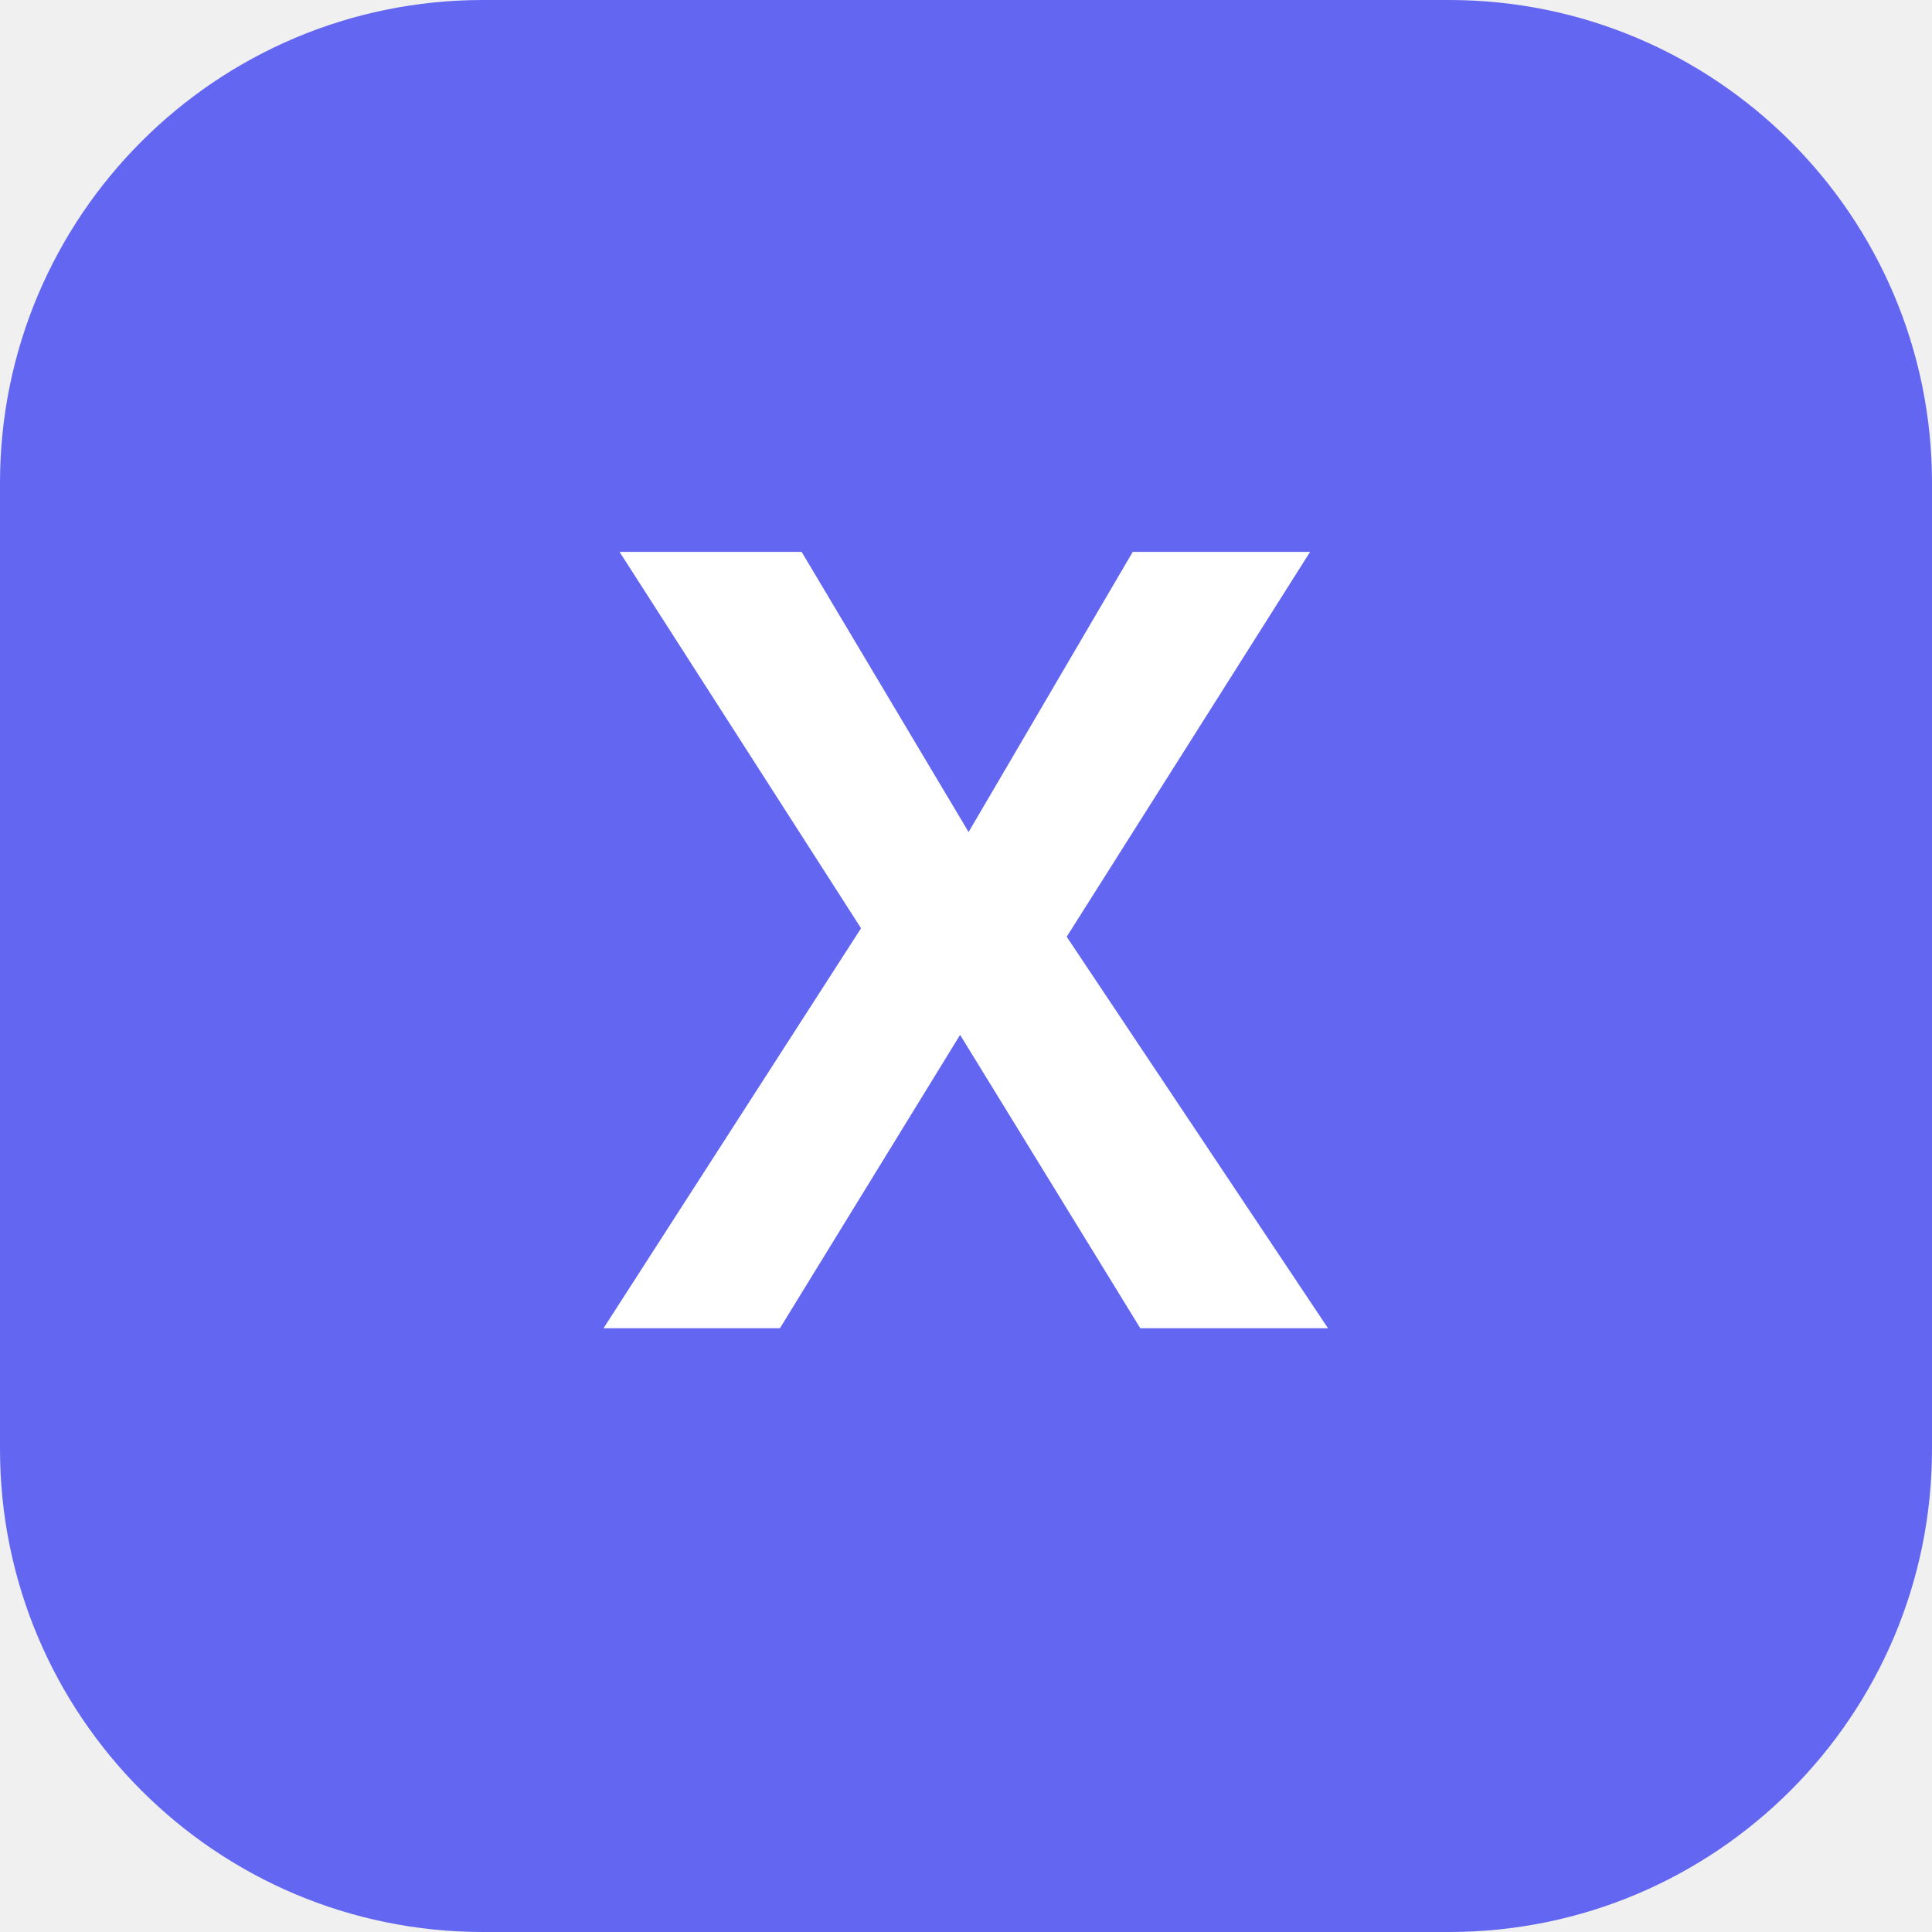
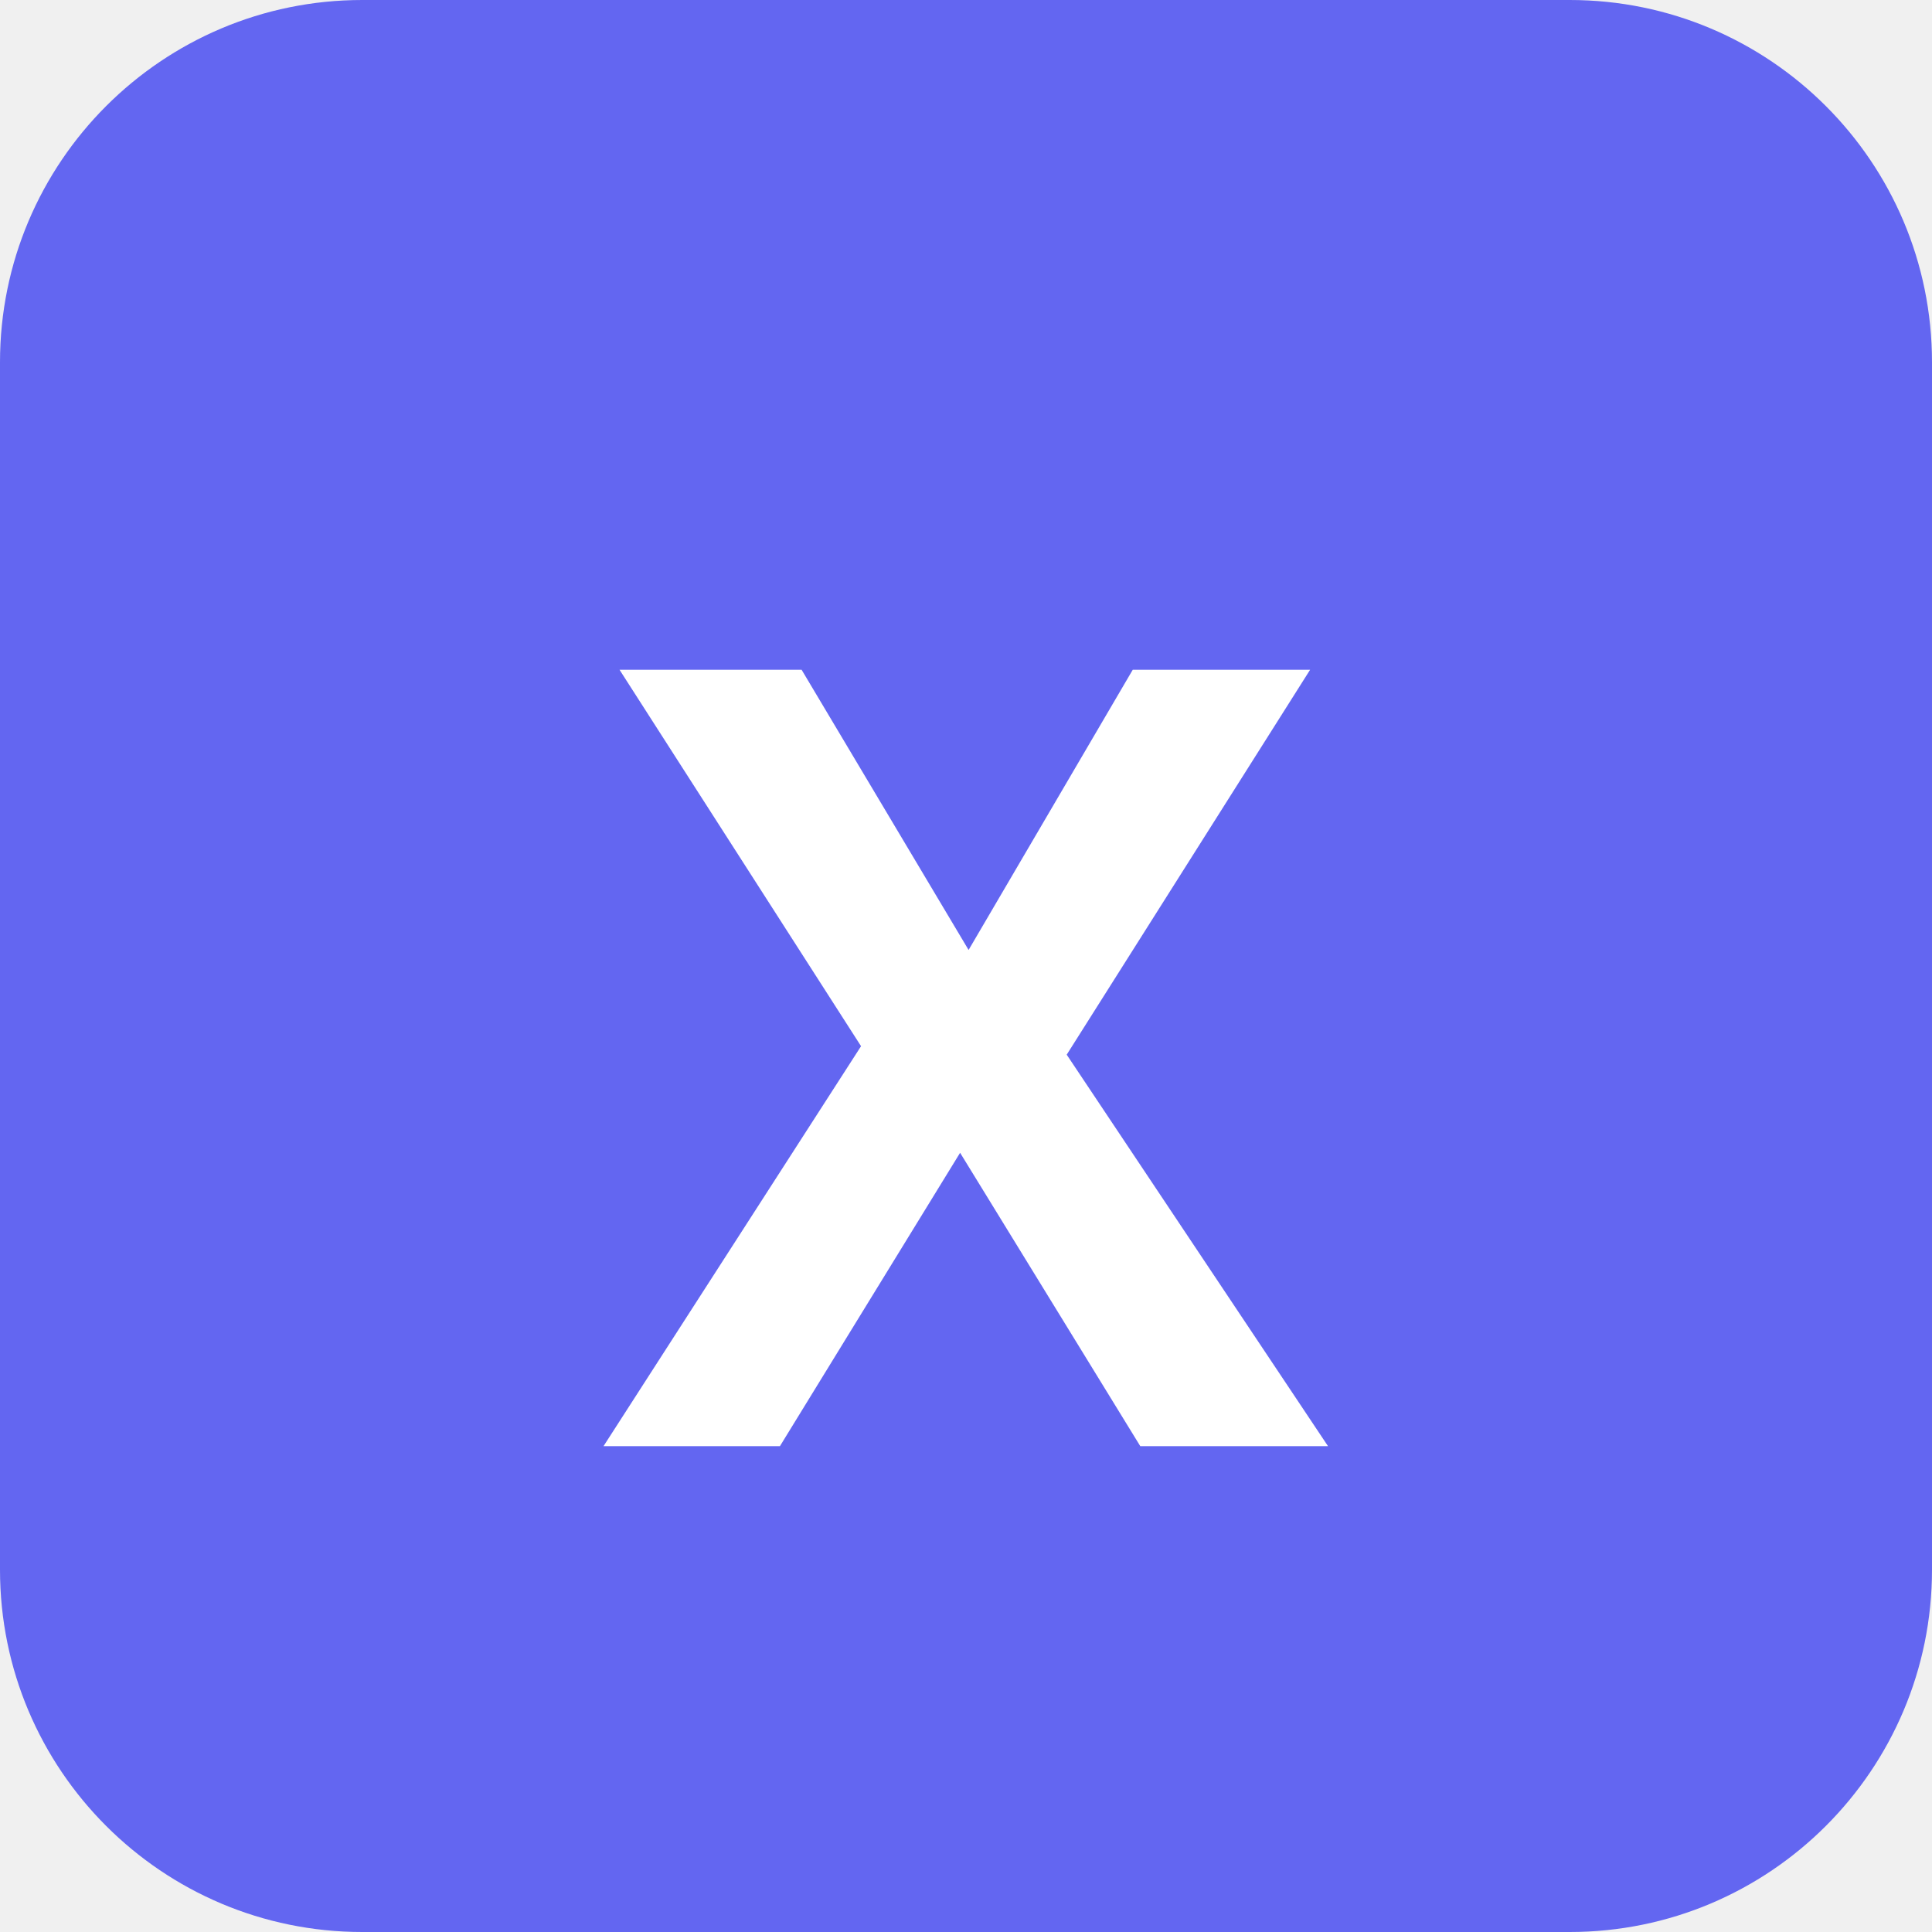
<svg xmlns="http://www.w3.org/2000/svg" viewBox="0 0 32 32">
-   <rect width="32" height="32" rx="8" fill="#6366f1" />
-   <text x="16" y="22" font-size="18" text-anchor="middle" fill="white" font-family="system-ui" font-weight="bold">X</text>
+   <rect width="32" height="32" rx="6" fill="#6366f1" />
+   <text x="50%" y="55%" text-anchor="middle" dominant-baseline="middle" font-family="system-ui" font-size="18" font-weight="700" fill="white">X</text>
</svg>
